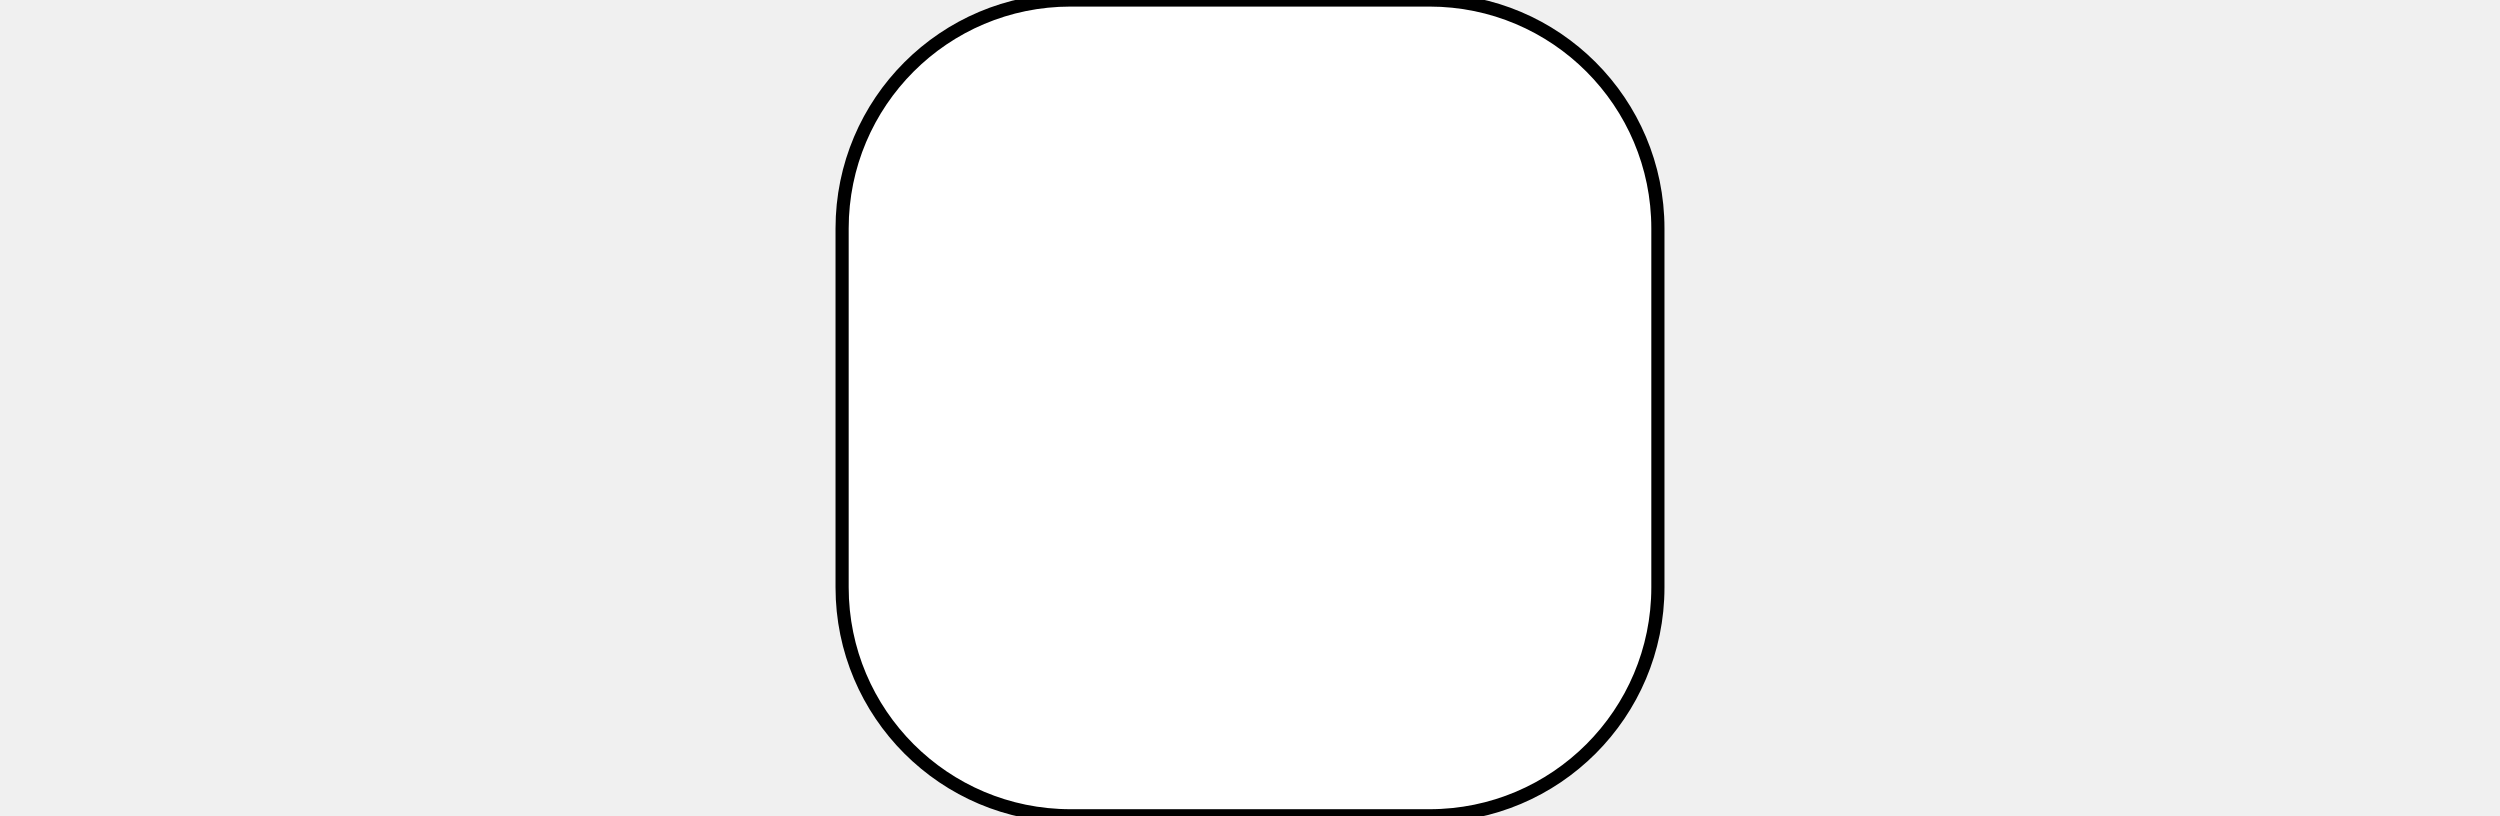
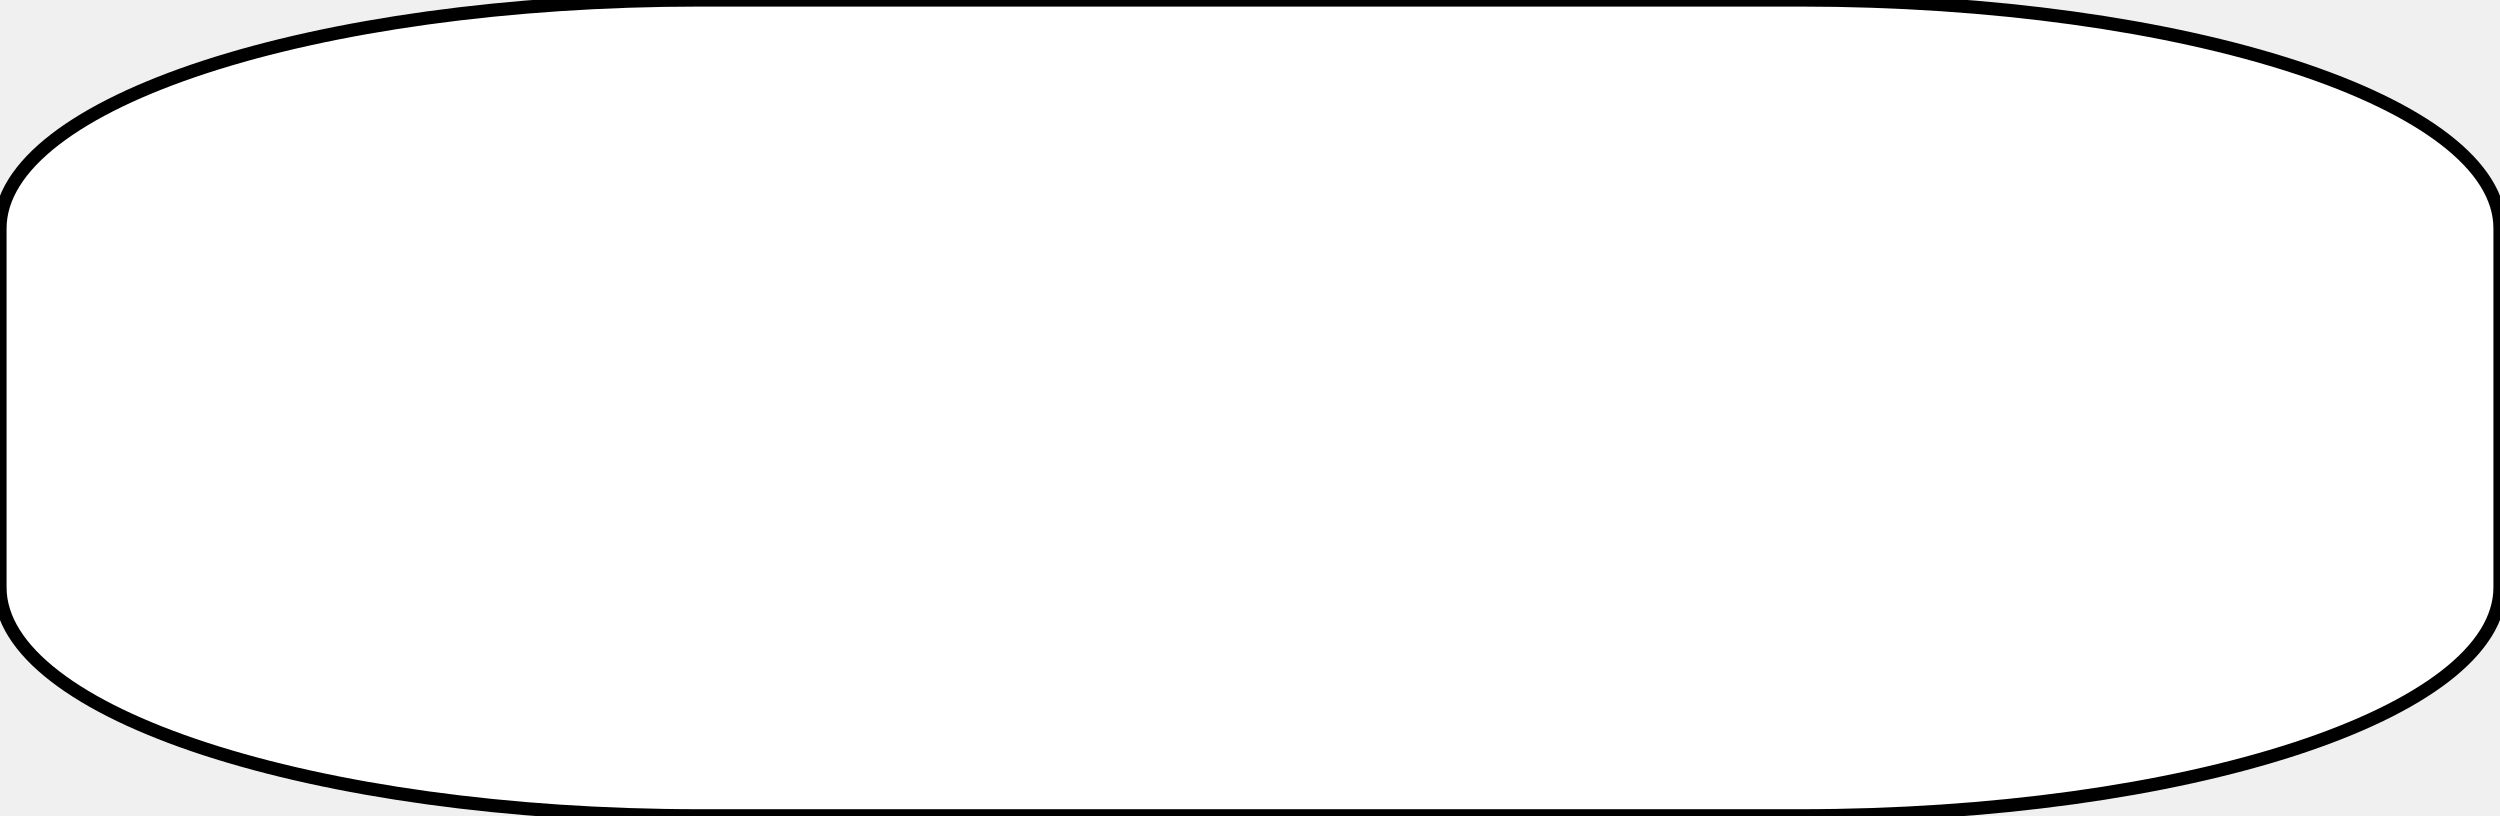
- <svg xmlns="http://www.w3.org/2000/svg" viewBox="0 0 100 100" width="190" height="62">
+ <svg xmlns="http://www.w3.org/2000/svg" viewBox="0 0 100 100" width="190" height="62" preserveAspectRatio="none">
  <rect width="100" height="100" rx="28" fill="#ffffff" stroke="#000000" stroke-width="1" vector-effect="non-scaling-stroke" class="node-shape" />
</svg>
